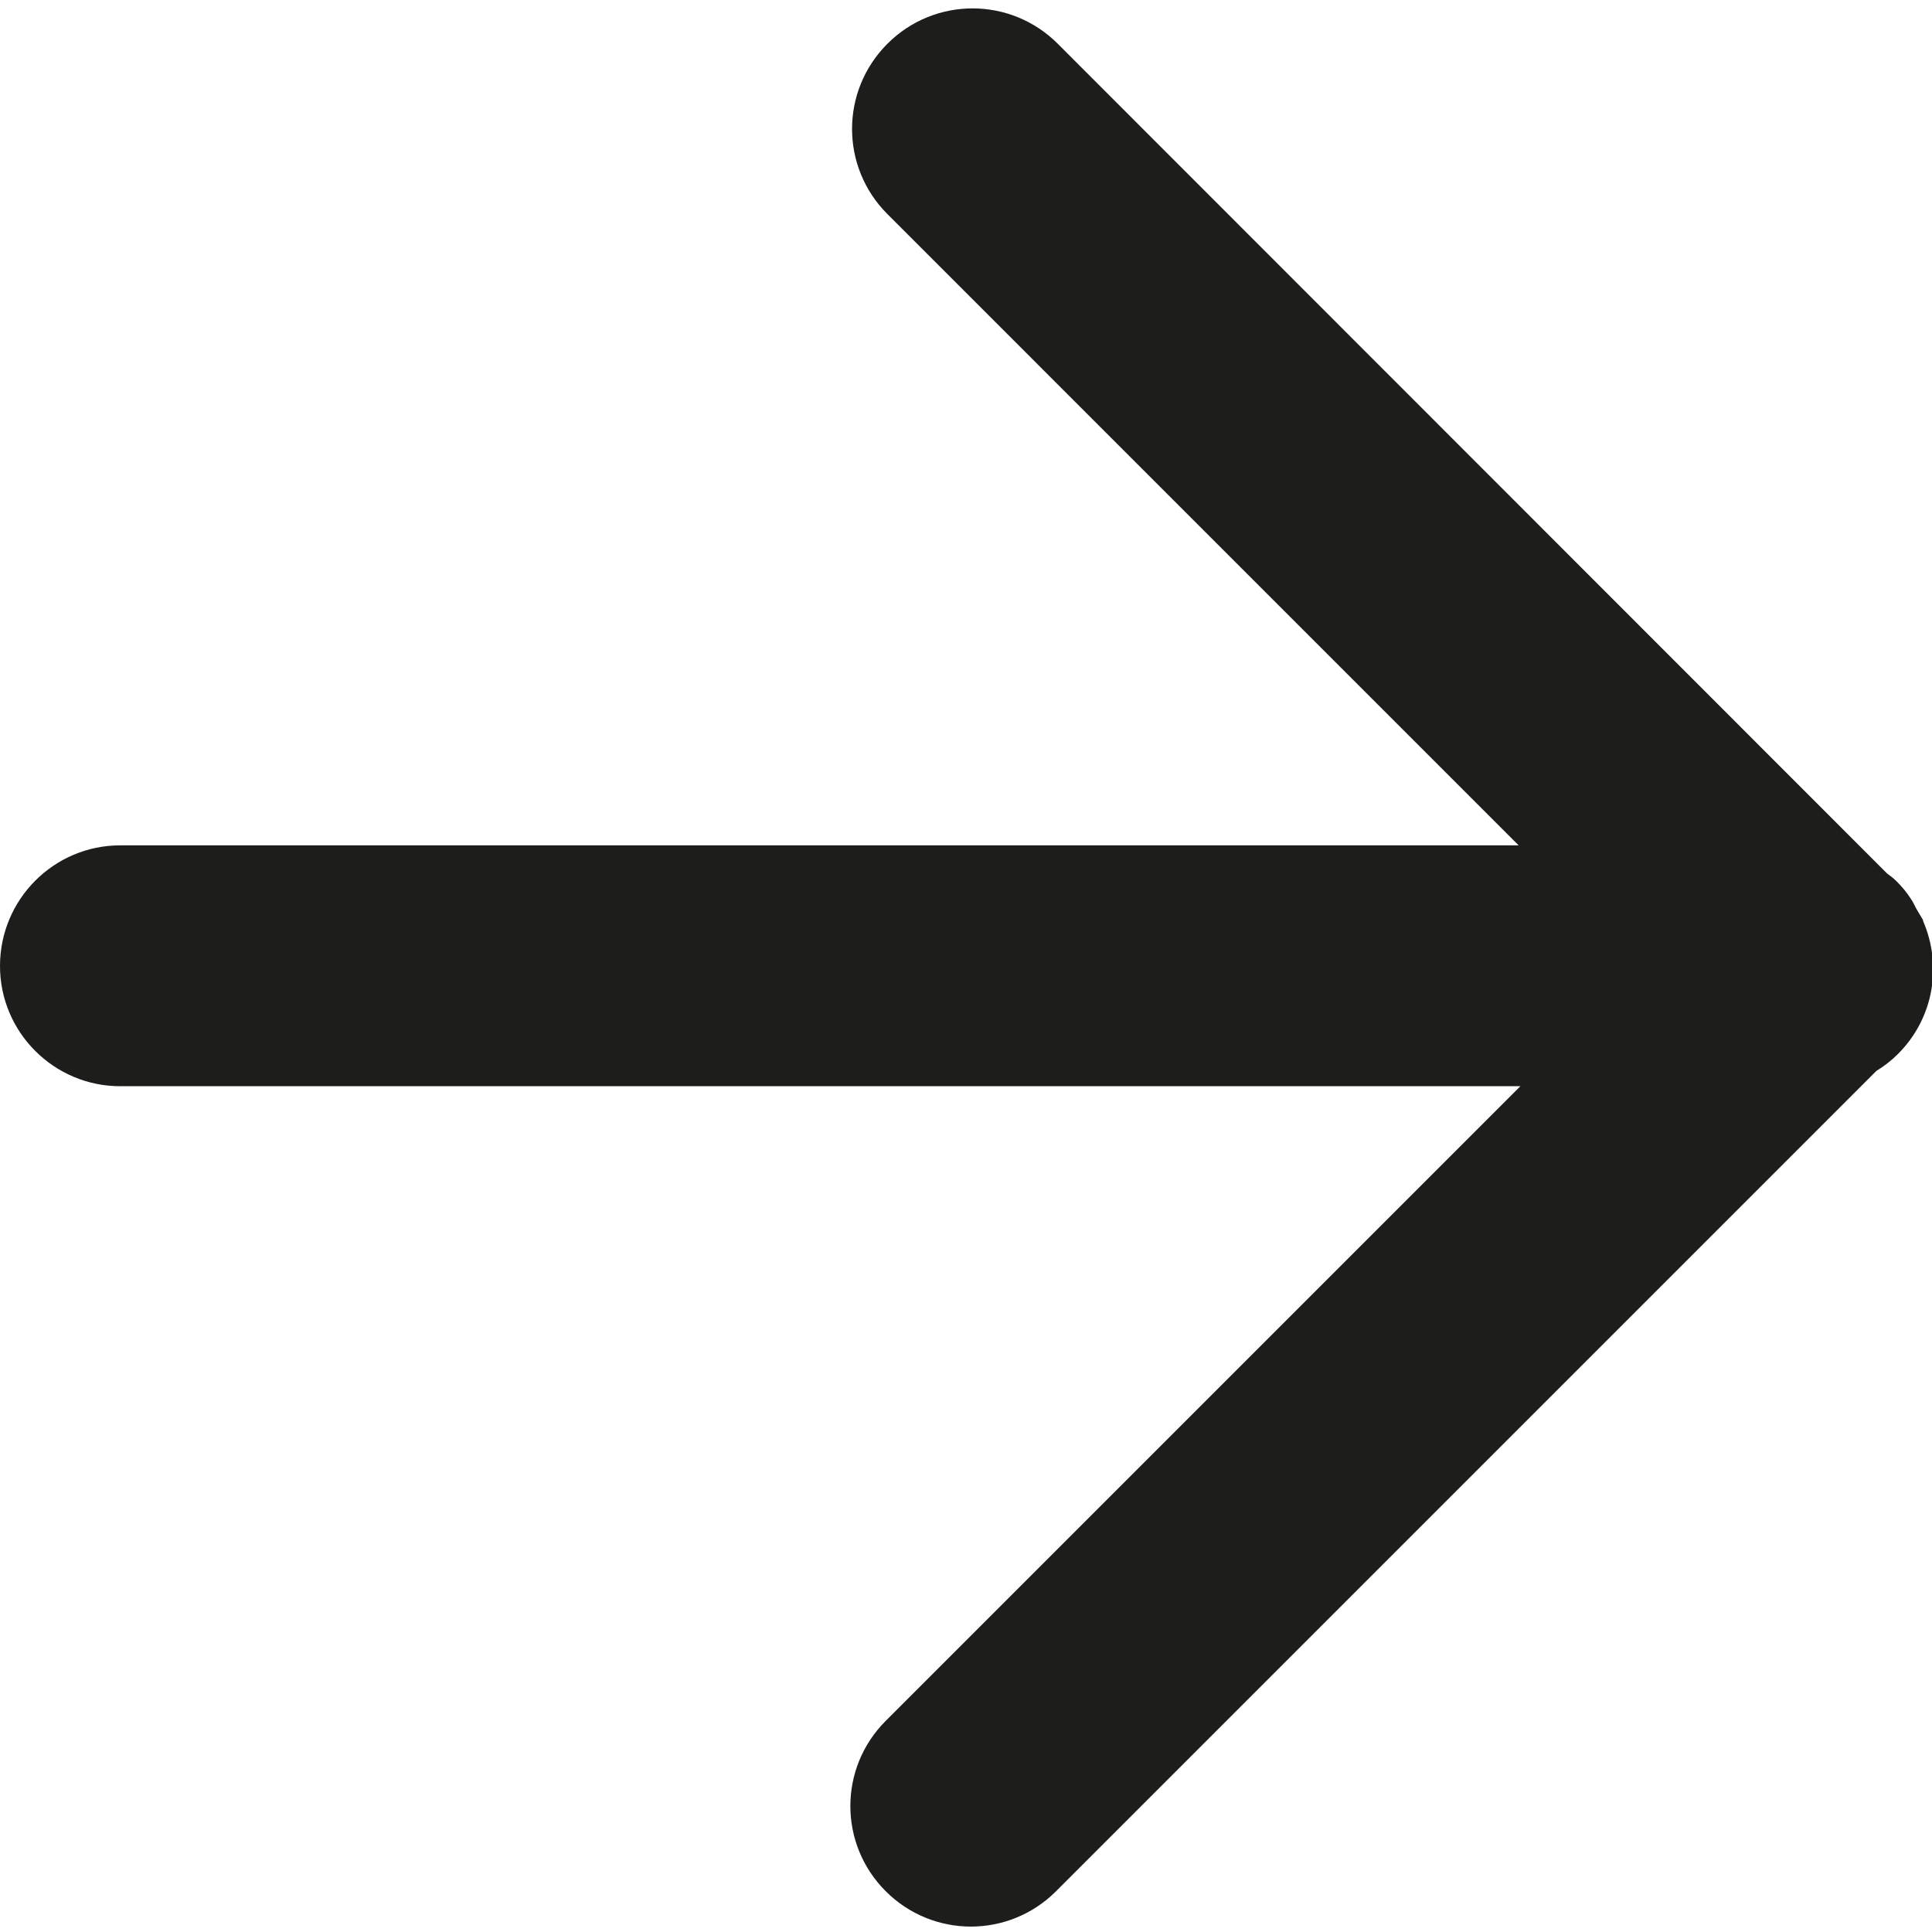
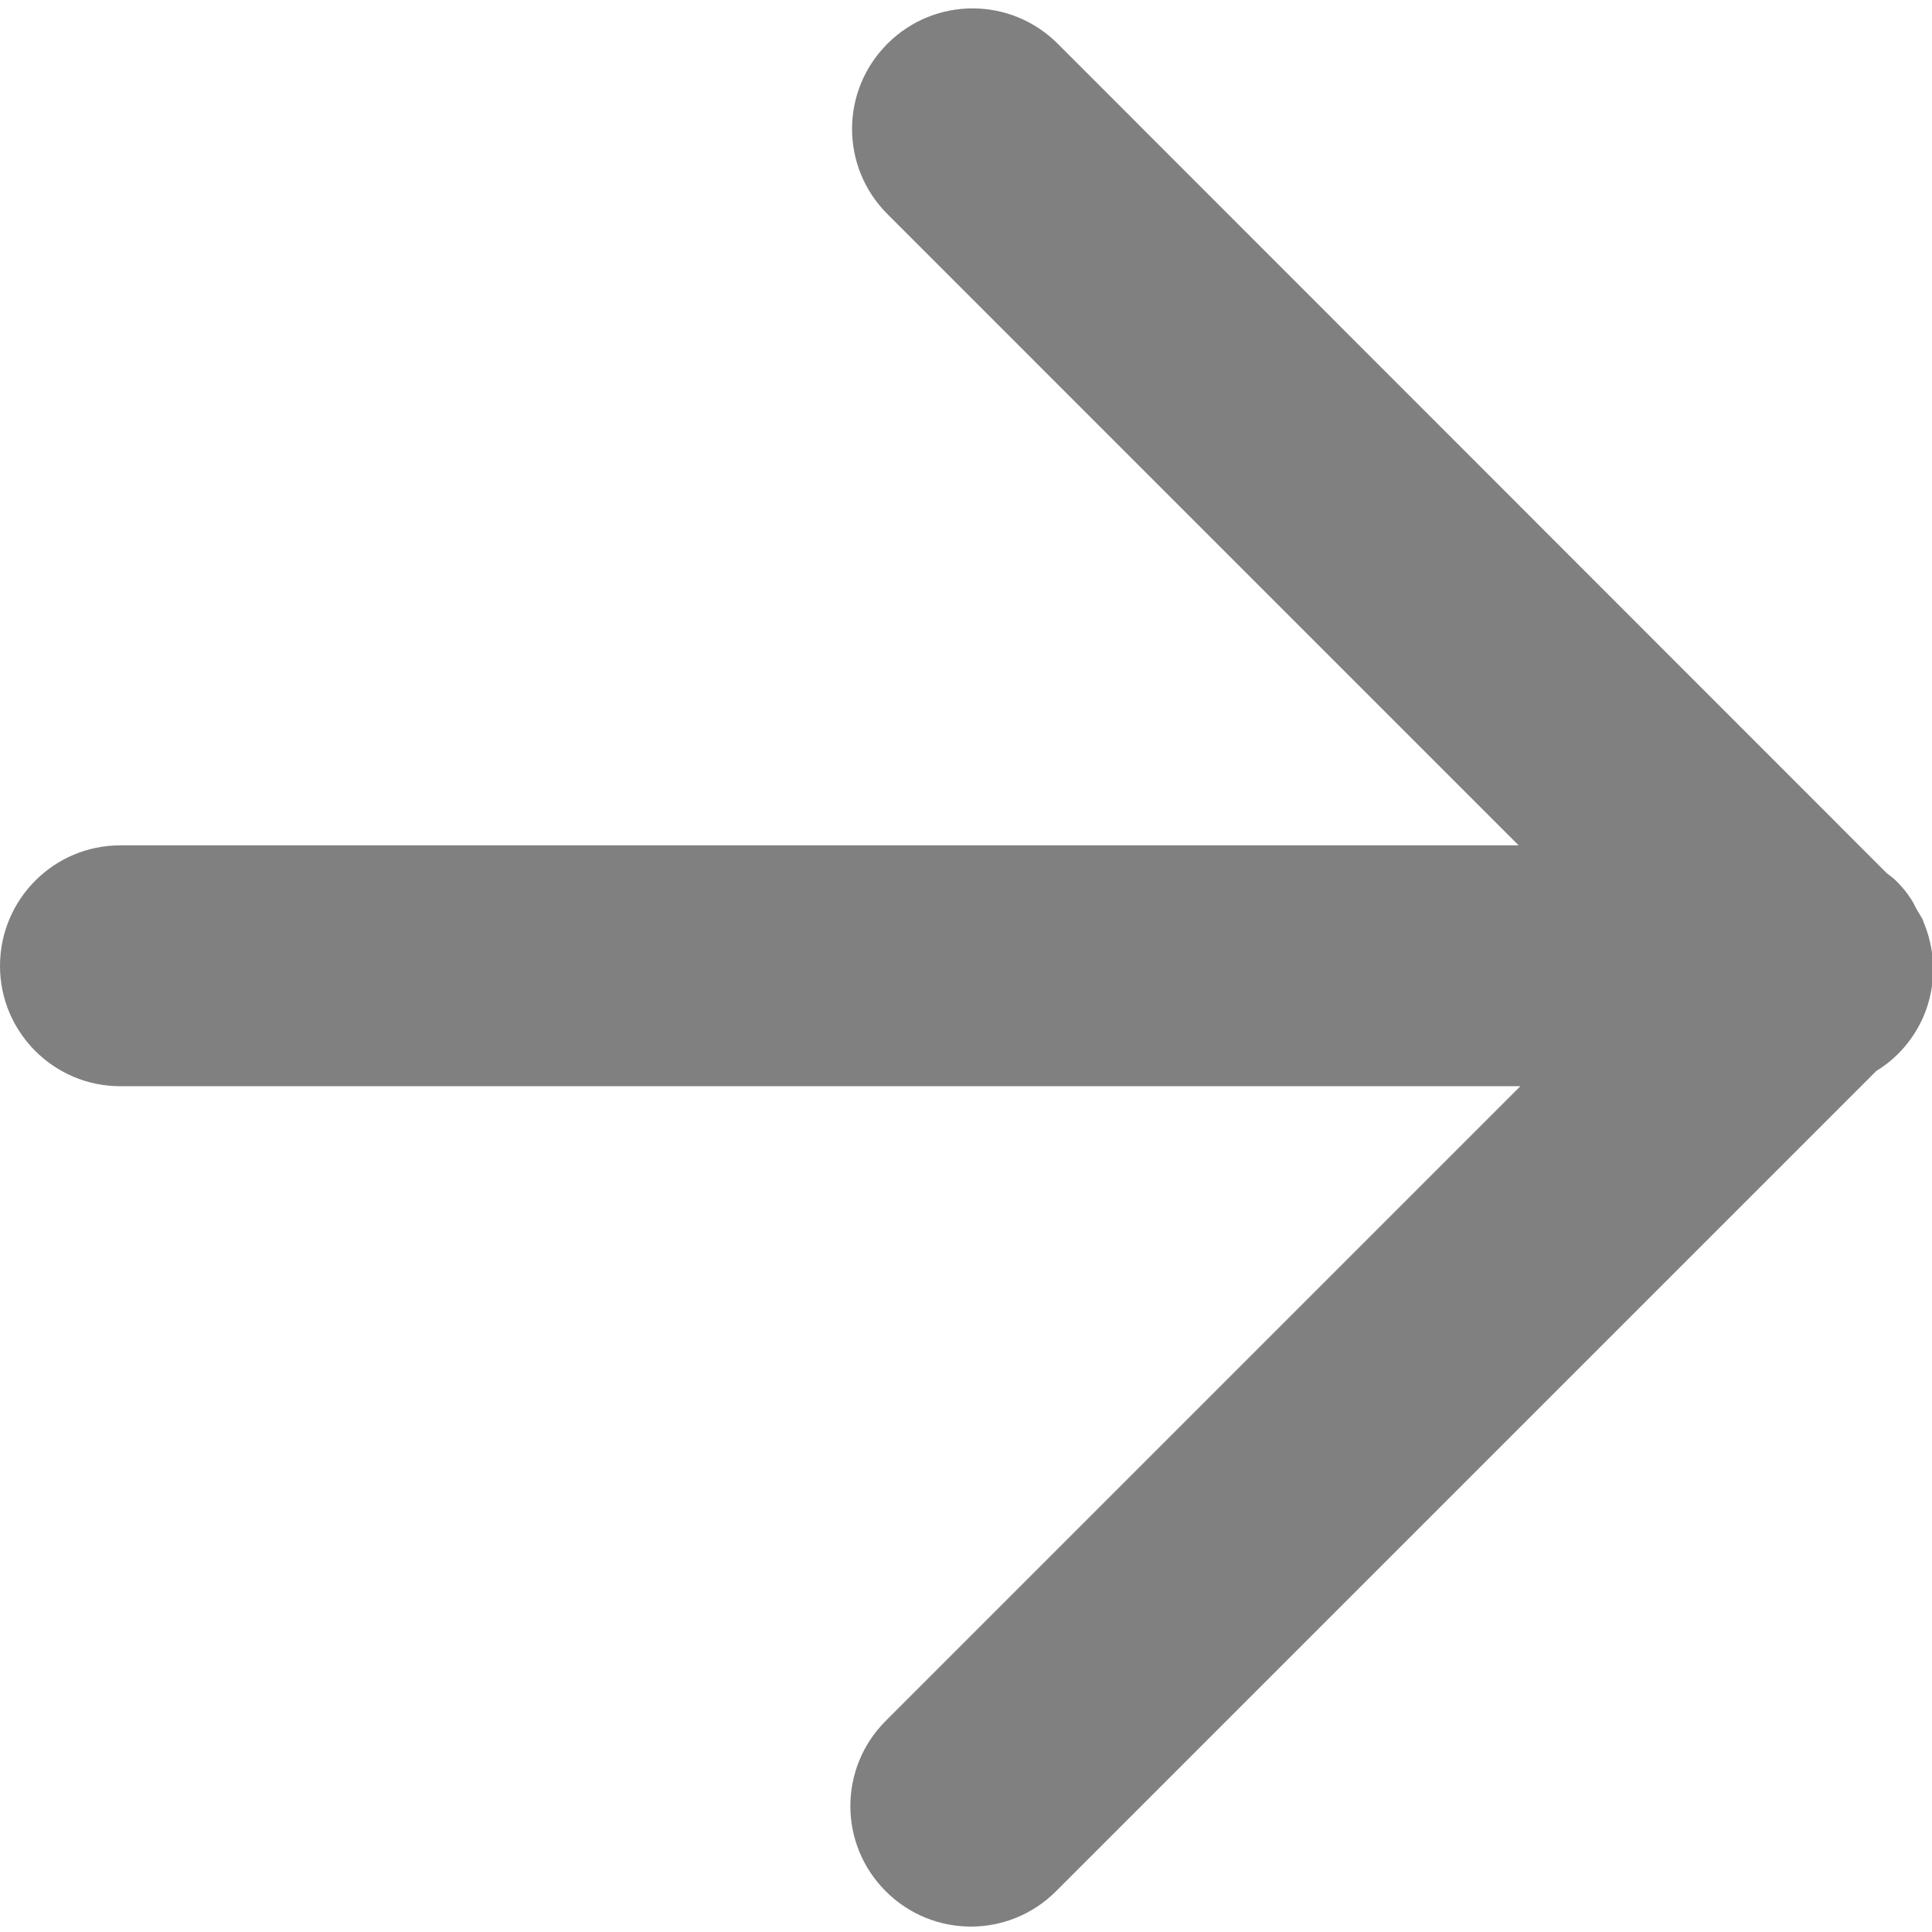
- <svg xmlns="http://www.w3.org/2000/svg" id="arrow" viewBox="0 0 45.47 45.48">
-   <defs>
-     <style>.arrow{fill:#1d1d1b;}</style>
-   </defs>
-   <path class="arrow" d="M45.27,21.69v-.03c-.05-.09-.11-.18-.16-.27-.04-.07-.07-.15-.12-.22-.1-.16-.22-.3-.35-.43h0c-.07-.07-.14-.12-.22-.18L24.9,1.03c-1.11-1.11-2.9-1.11-4.01,0-1.11,1.11-1.11,2.9,0,4.01l14.86,14.86H2.83C1.27,19.9,0,21.17,0,22.74H0C0,24.3,1.27,25.57,2.83,25.57H35.79l-14.94,14.94c-1.11,1.11-1.11,2.9,0,4.01,1.11,1.11,2.9,1.11,4.01,0l19.31-19.31c.18-.11,.35-.24,.51-.4,.85-.85,1.04-2.09,.59-3.13Z" />
+ <svg xmlns="http://www.w3.org/2000/svg" viewBox="0 0 45.47 45.48">
+   <path d="m45.27 21.69v-.03c-.05-.09-.11-.18-.16-.27-.04-.07-.07-.15-.12-.22-.1-.16-.22-.3-.35-.43-.07-.07-.14-.12-.22-.18l-19.52-19.53c-1.11-1.11-2.9-1.11-4.01 0s-1.11 2.9 0 4.01l14.86 14.86h-32.92c-1.56 0-2.83 1.27-2.83 2.84 0 1.56 1.27 2.83 2.83 2.83h32.96l-14.94 14.94c-1.11 1.11-1.11 2.9 0 4.01s2.9 1.11 4.01 0l19.31-19.31c.18-.11.35-.24.51-.4.85-.85 1.04-2.09.59-3.13z" fill="#808080" />
</svg>
